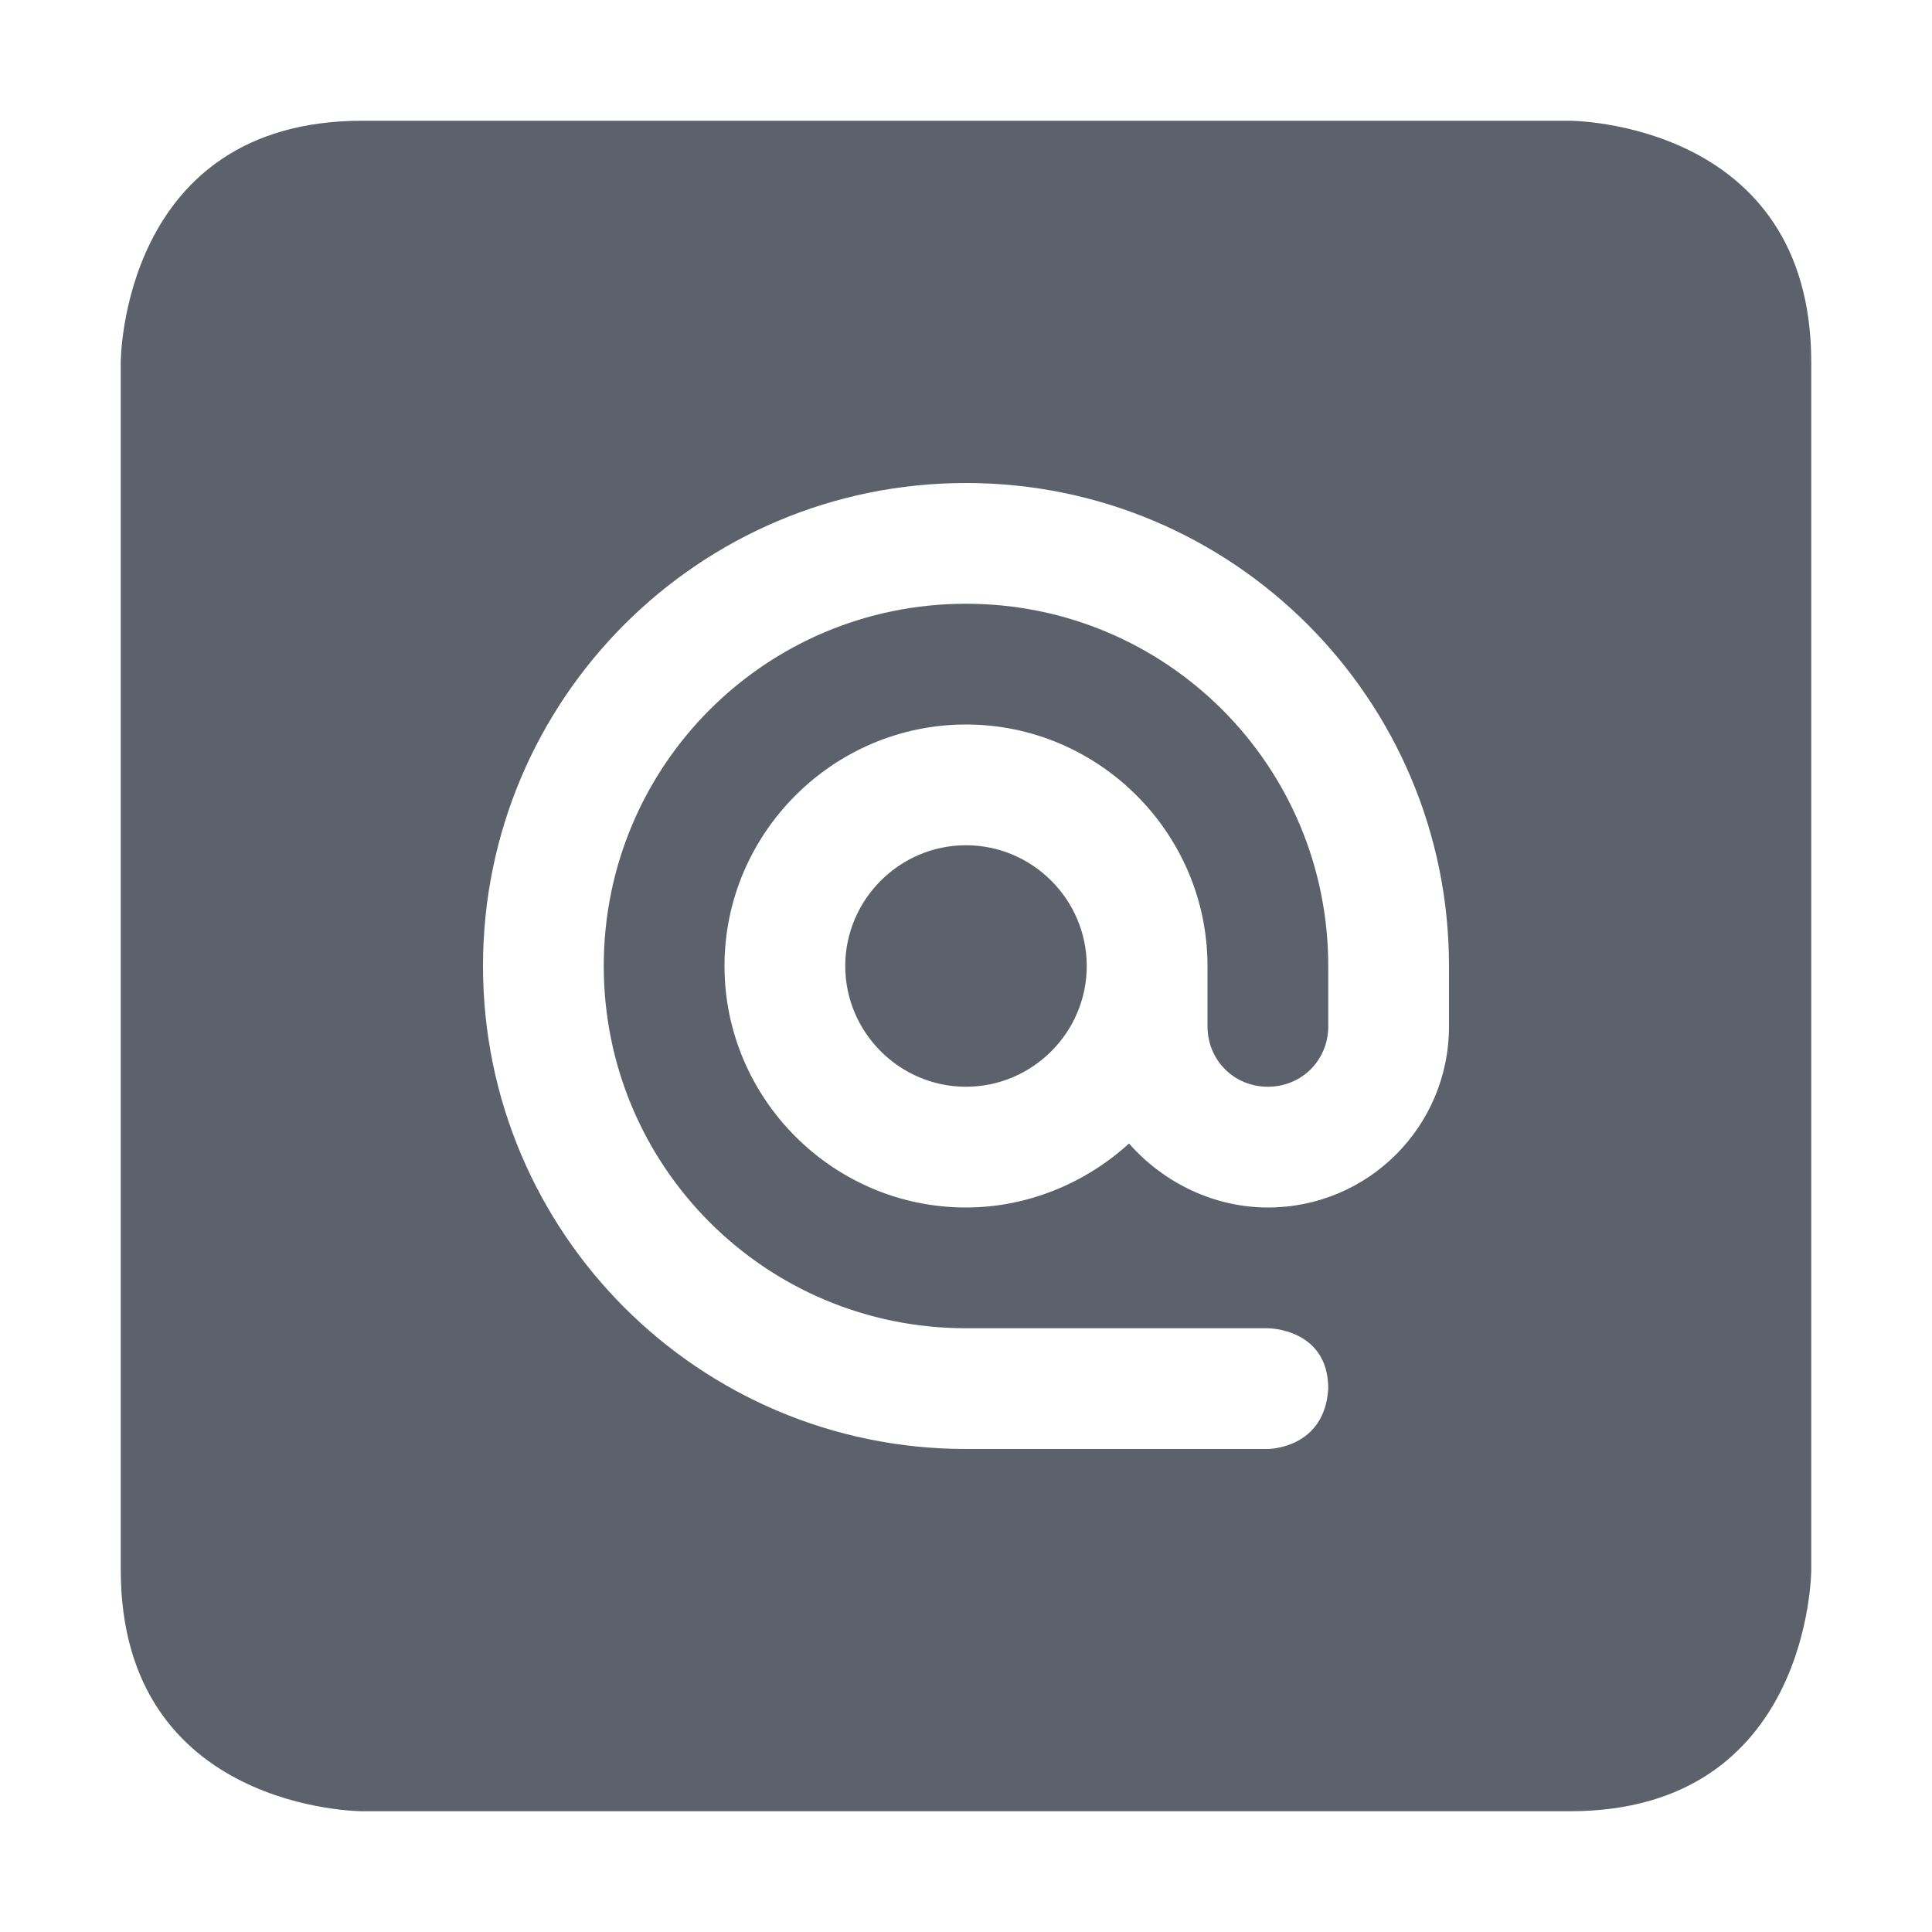
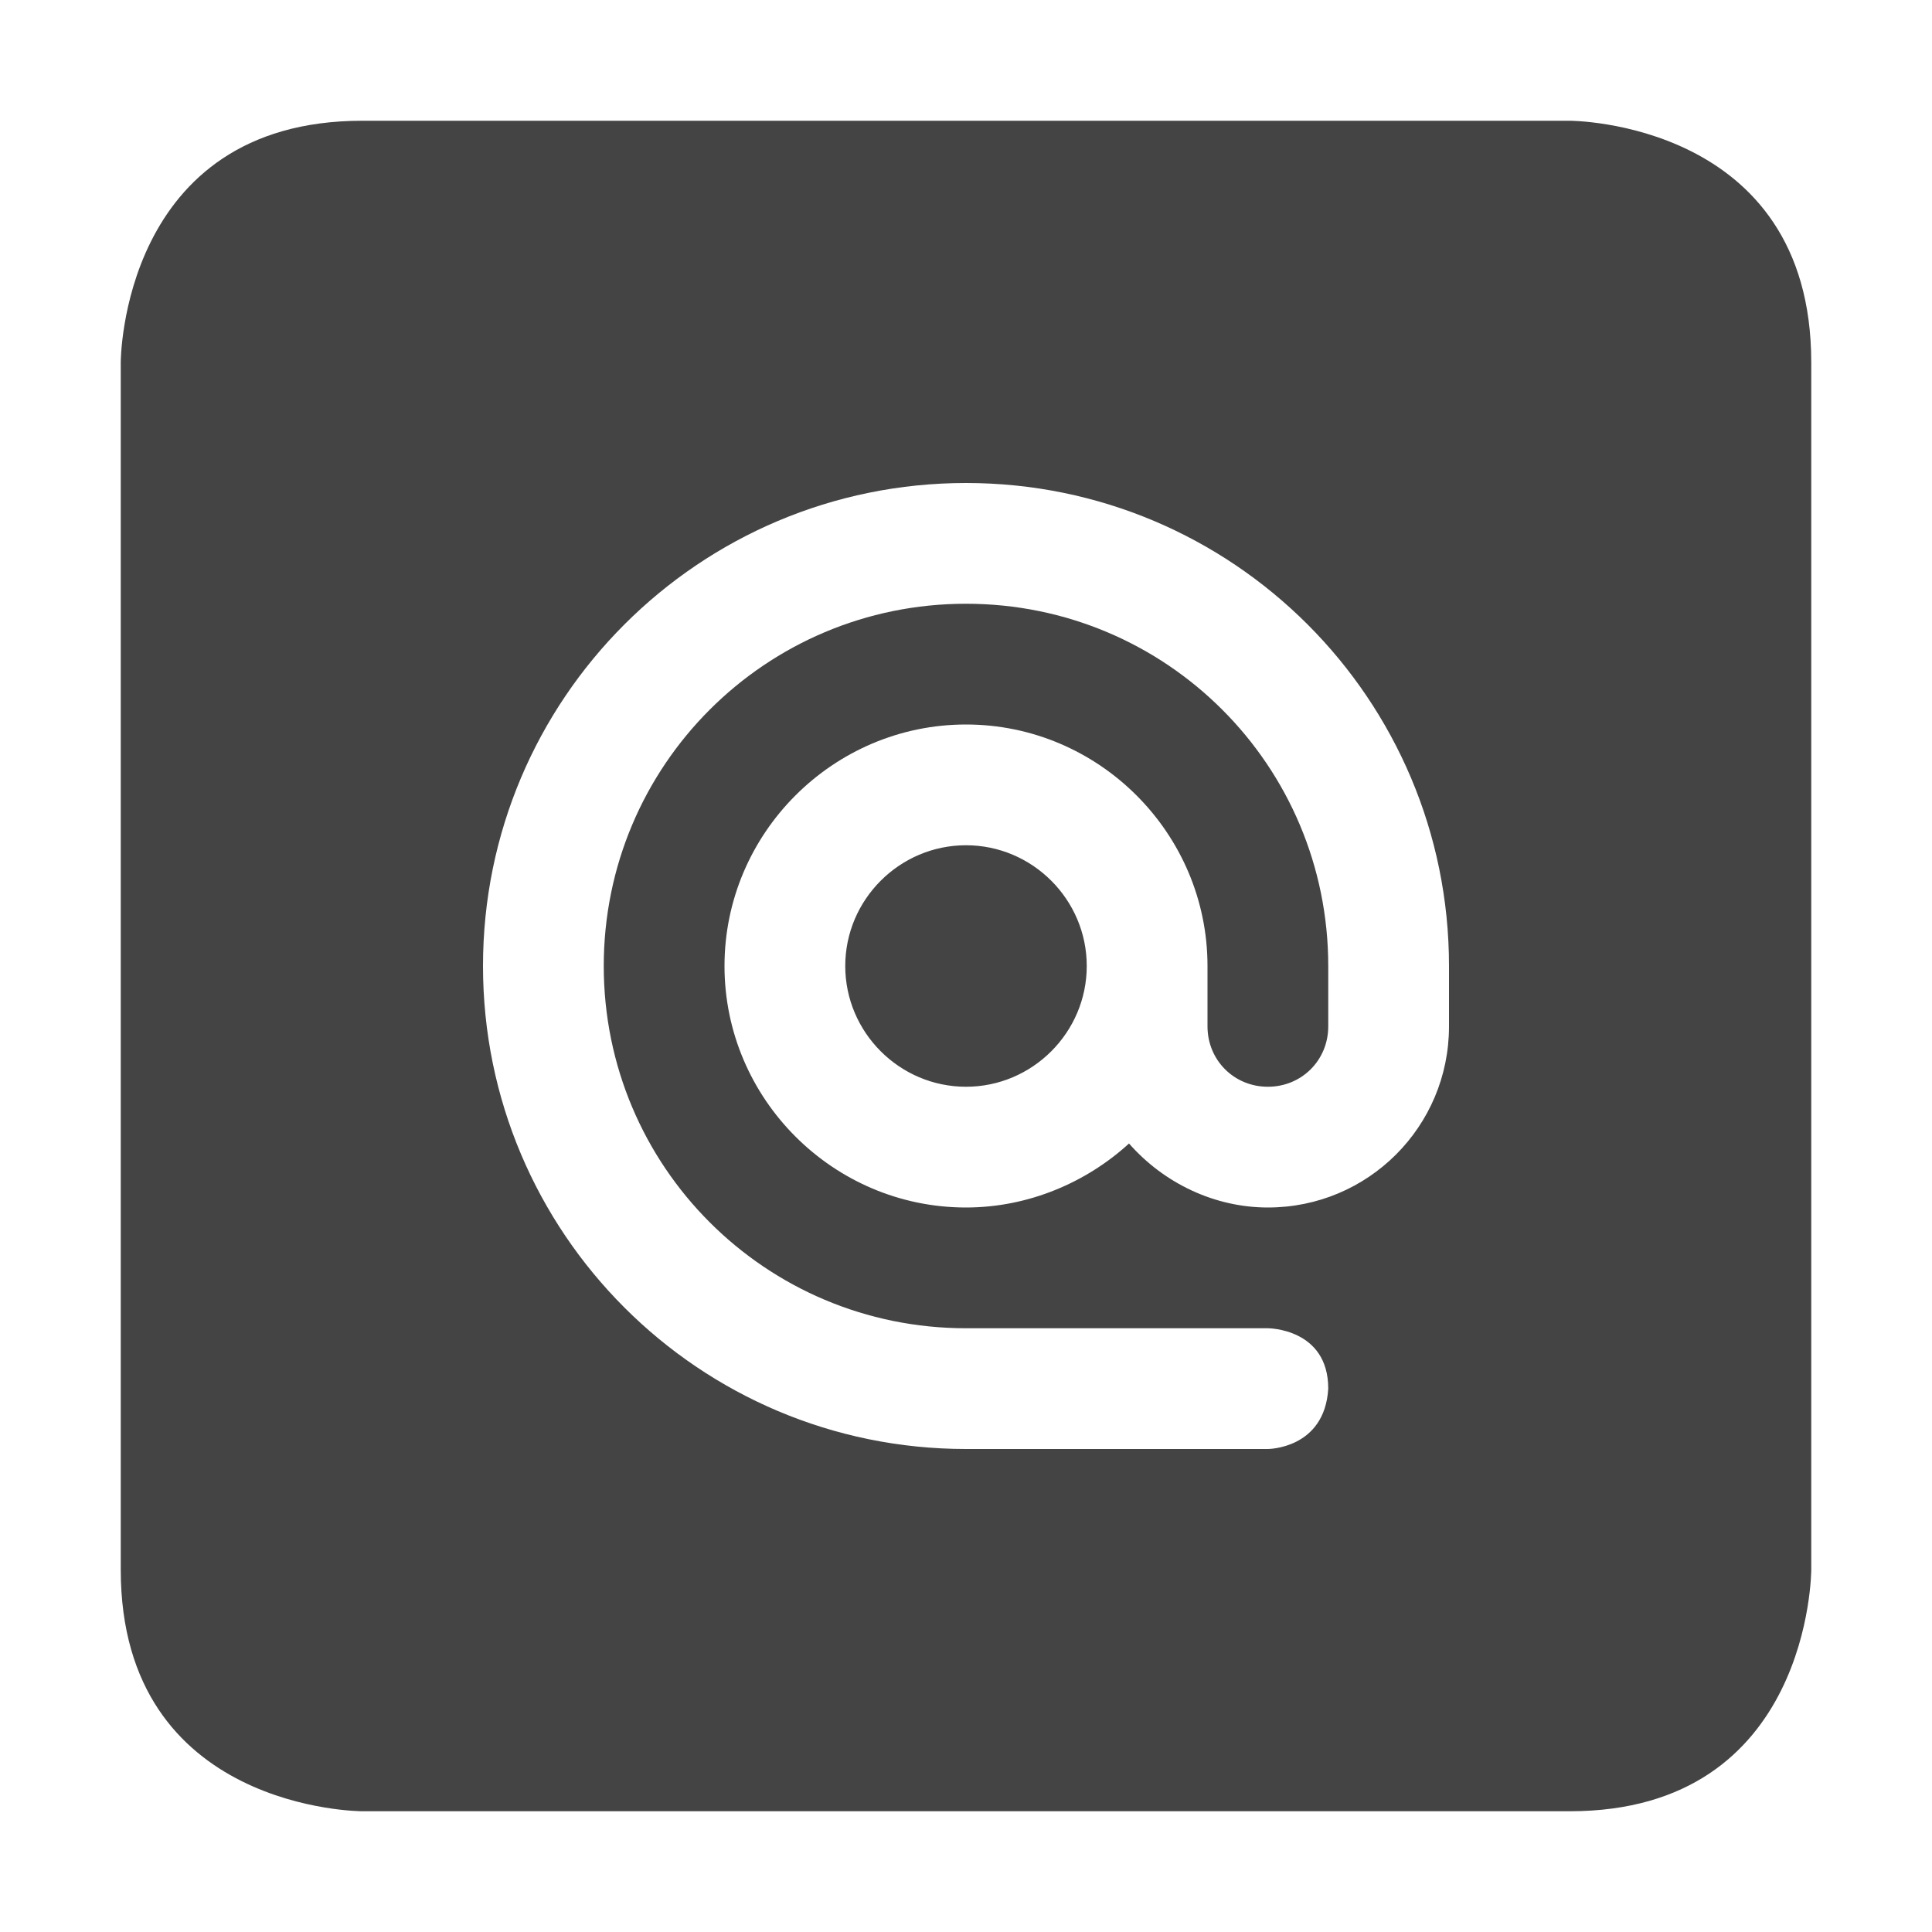
<svg xmlns="http://www.w3.org/2000/svg" width="16" height="16" version="1.1">
-   <path style="fill:#5c616c" d="M 3,1 C 1,1 1,3 1,3 V 13 C 1,15 3,15 3,15 H 13 C 15,15 15,13 15,13 V 3 C 15,1 13,1 13,1 Z M 8,4 C 10.21,4 12,5.79 12,8 V 8.5 C 12,9.33 11.33,10 10.5,10 10.06,10 9.64,9.8 9.35,9.47 9,9.79 8.52,10 8,10 6.9,10 6,9.1 6,8 6,6.9 6.9,6 8,6 9.1,6 10,6.9 10,8 V 8.5 C 10,8.78 10.22,9 10.5,9 10.78,9 11,8.78 11,8.5 V 8 C 11,6.34 9.66,5 8,5 6.34,5 5,6.34 5,8 5,9.66 6.34,11 8,11 H 10.5 C 10.5,11 11,11 11,11.5 10.97,12 10.5,12 10.5,12 H 8 C 5.79,12 4,10.21 4,8 4,5.79 5.79,4 8,4 Z M 8,7 C 7.45,7 7,7.45 7,8 7,8.55 7.45,9 8,9 8.55,9 9,8.55 9,8 9,7.45 8.55,7 8,7 Z" />
+   <path style="fill:#444444" d="M 3,1 C 1,1 1,3 1,3 V 13 C 1,15 3,15 3,15 H 13 C 15,15 15,13 15,13 V 3 C 15,1 13,1 13,1 Z M 8,4 C 10.21,4 12,5.79 12,8 V 8.5 C 12,9.33 11.33,10 10.5,10 10.06,10 9.64,9.8 9.35,9.47 9,9.79 8.52,10 8,10 6.9,10 6,9.1 6,8 6,6.9 6.9,6 8,6 9.1,6 10,6.9 10,8 V 8.5 C 10,8.78 10.22,9 10.5,9 10.78,9 11,8.78 11,8.5 V 8 C 11,6.34 9.66,5 8,5 6.34,5 5,6.34 5,8 5,9.66 6.34,11 8,11 H 10.5 C 10.5,11 11,11 11,11.5 10.97,12 10.5,12 10.5,12 H 8 C 5.79,12 4,10.21 4,8 4,5.79 5.79,4 8,4 Z M 8,7 C 7.45,7 7,7.45 7,8 7,8.55 7.45,9 8,9 8.55,9 9,8.55 9,8 9,7.45 8.55,7 8,7 Z" />
</svg>
